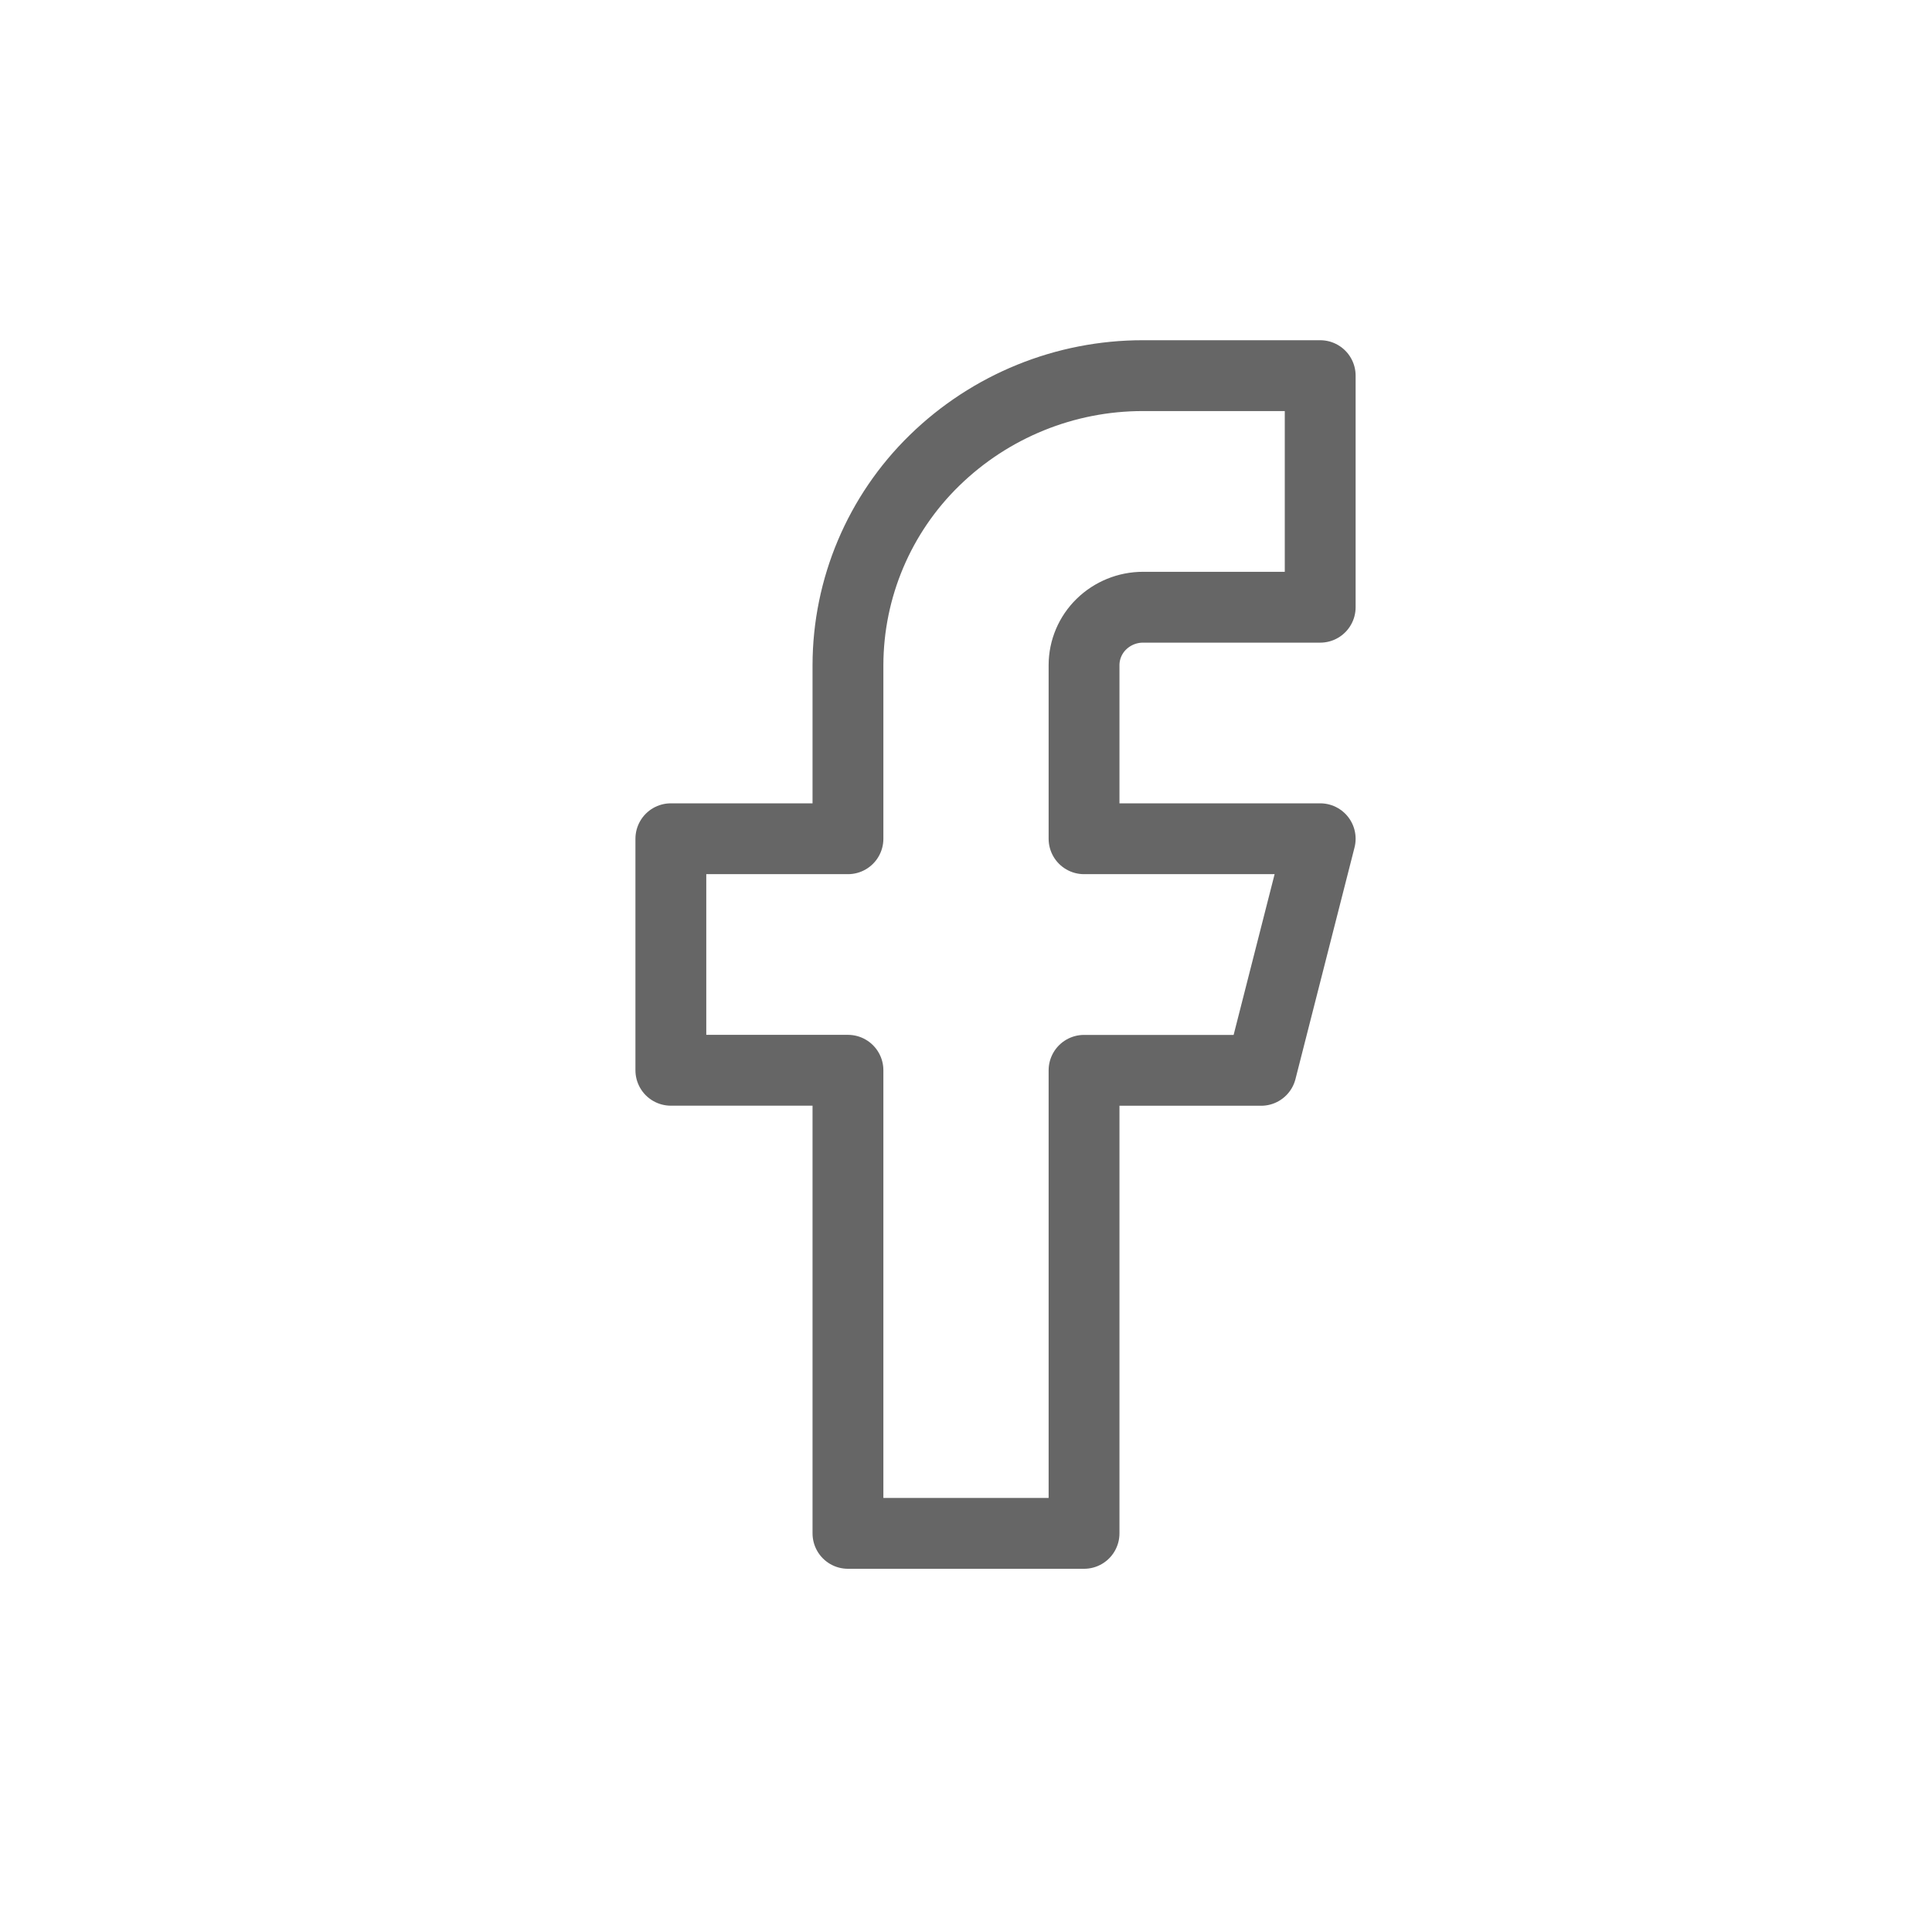
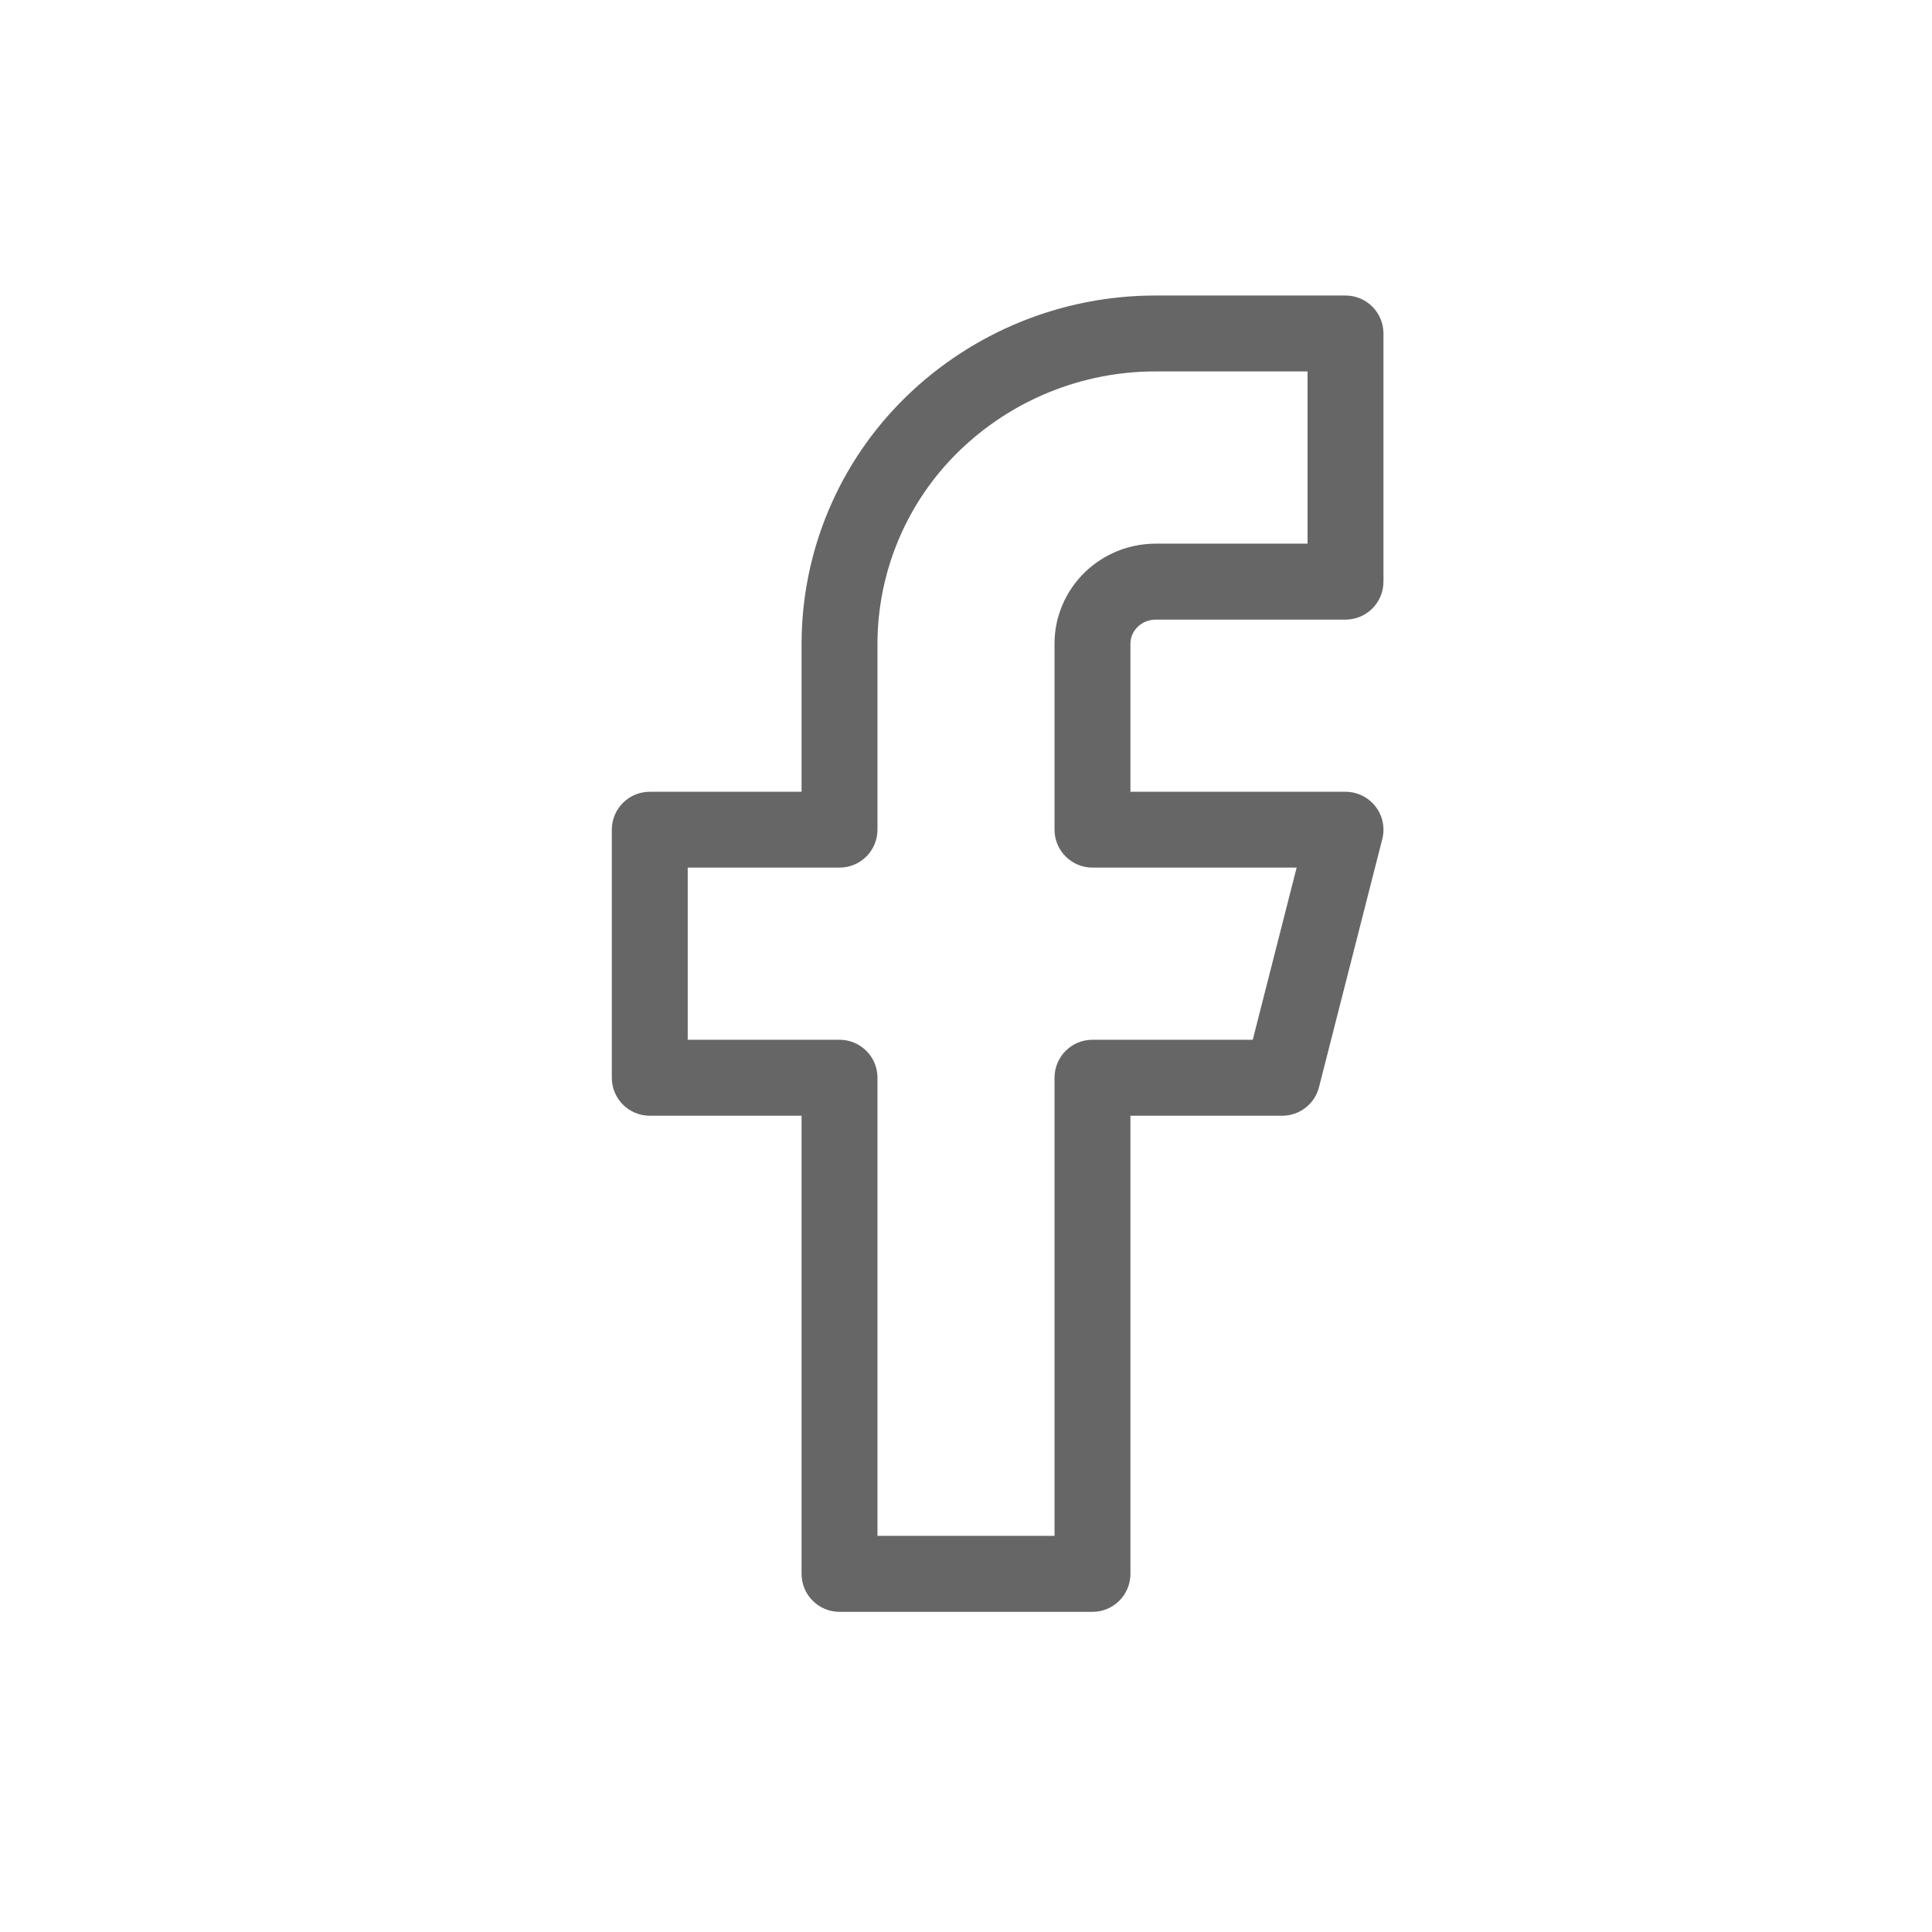
- <svg xmlns="http://www.w3.org/2000/svg" fill="none" viewBox="0 0 30 30">
-   <path d="M20.5 5.833h-2.75a4.63 4.63 0 00-3.24 1.317 4.45 4.45 0 00-1.343 3.177v2.697h-2.75v3.595h2.75v7.191h3.666v-7.19h2.75l.917-3.596h-3.667v-2.697a.89.89 0 01.269-.635.926.926 0 01.648-.263h2.75V5.833z" stroke="#666" stroke-width="1.1" stroke-linecap="round" stroke-linejoin="round" />
+ <svg xmlns="http://www.w3.org/2000/svg" viewBox="0 0 28 28">
+   <path fill-rule="evenodd" clip-rule="evenodd" d="M13.124 5.757a5.18 5.18 0 013.626-1.474h2.75a.55.55 0 01.55.55V8.43a.55.55 0 01-.55.55h-2.75c-.1 0-.195.039-.263.106a.34.34 0 00-.104.242v2.147H19.5a.55.55 0 01.533.686l-.917 3.595a.55.55 0 01-.533.414h-2.2v6.64a.55.55 0 01-.55.55h-3.666a.55.55 0 01-.55-.55v-6.64h-2.2a.55.55 0 01-.55-.55v-3.595a.55.55 0 01.55-.55h2.2V9.327a5 5 0 011.507-3.57zm3.626-.374a4.08 4.08 0 00-2.856 1.16 3.9 3.9 0 00-1.177 2.784v2.697a.55.55 0 01-.55.55h-2.2v2.495h2.2a.55.55 0 01.55.55v6.64h2.566v-6.64a.55.55 0 01.55-.55h2.323l.636-2.495h-2.959a.55.55 0 01-.55-.55V9.327c0-.387.158-.757.434-1.028.276-.27.647-.42 1.033-.42h2.2V5.383h-2.2z" fill="#666" />
</svg>
